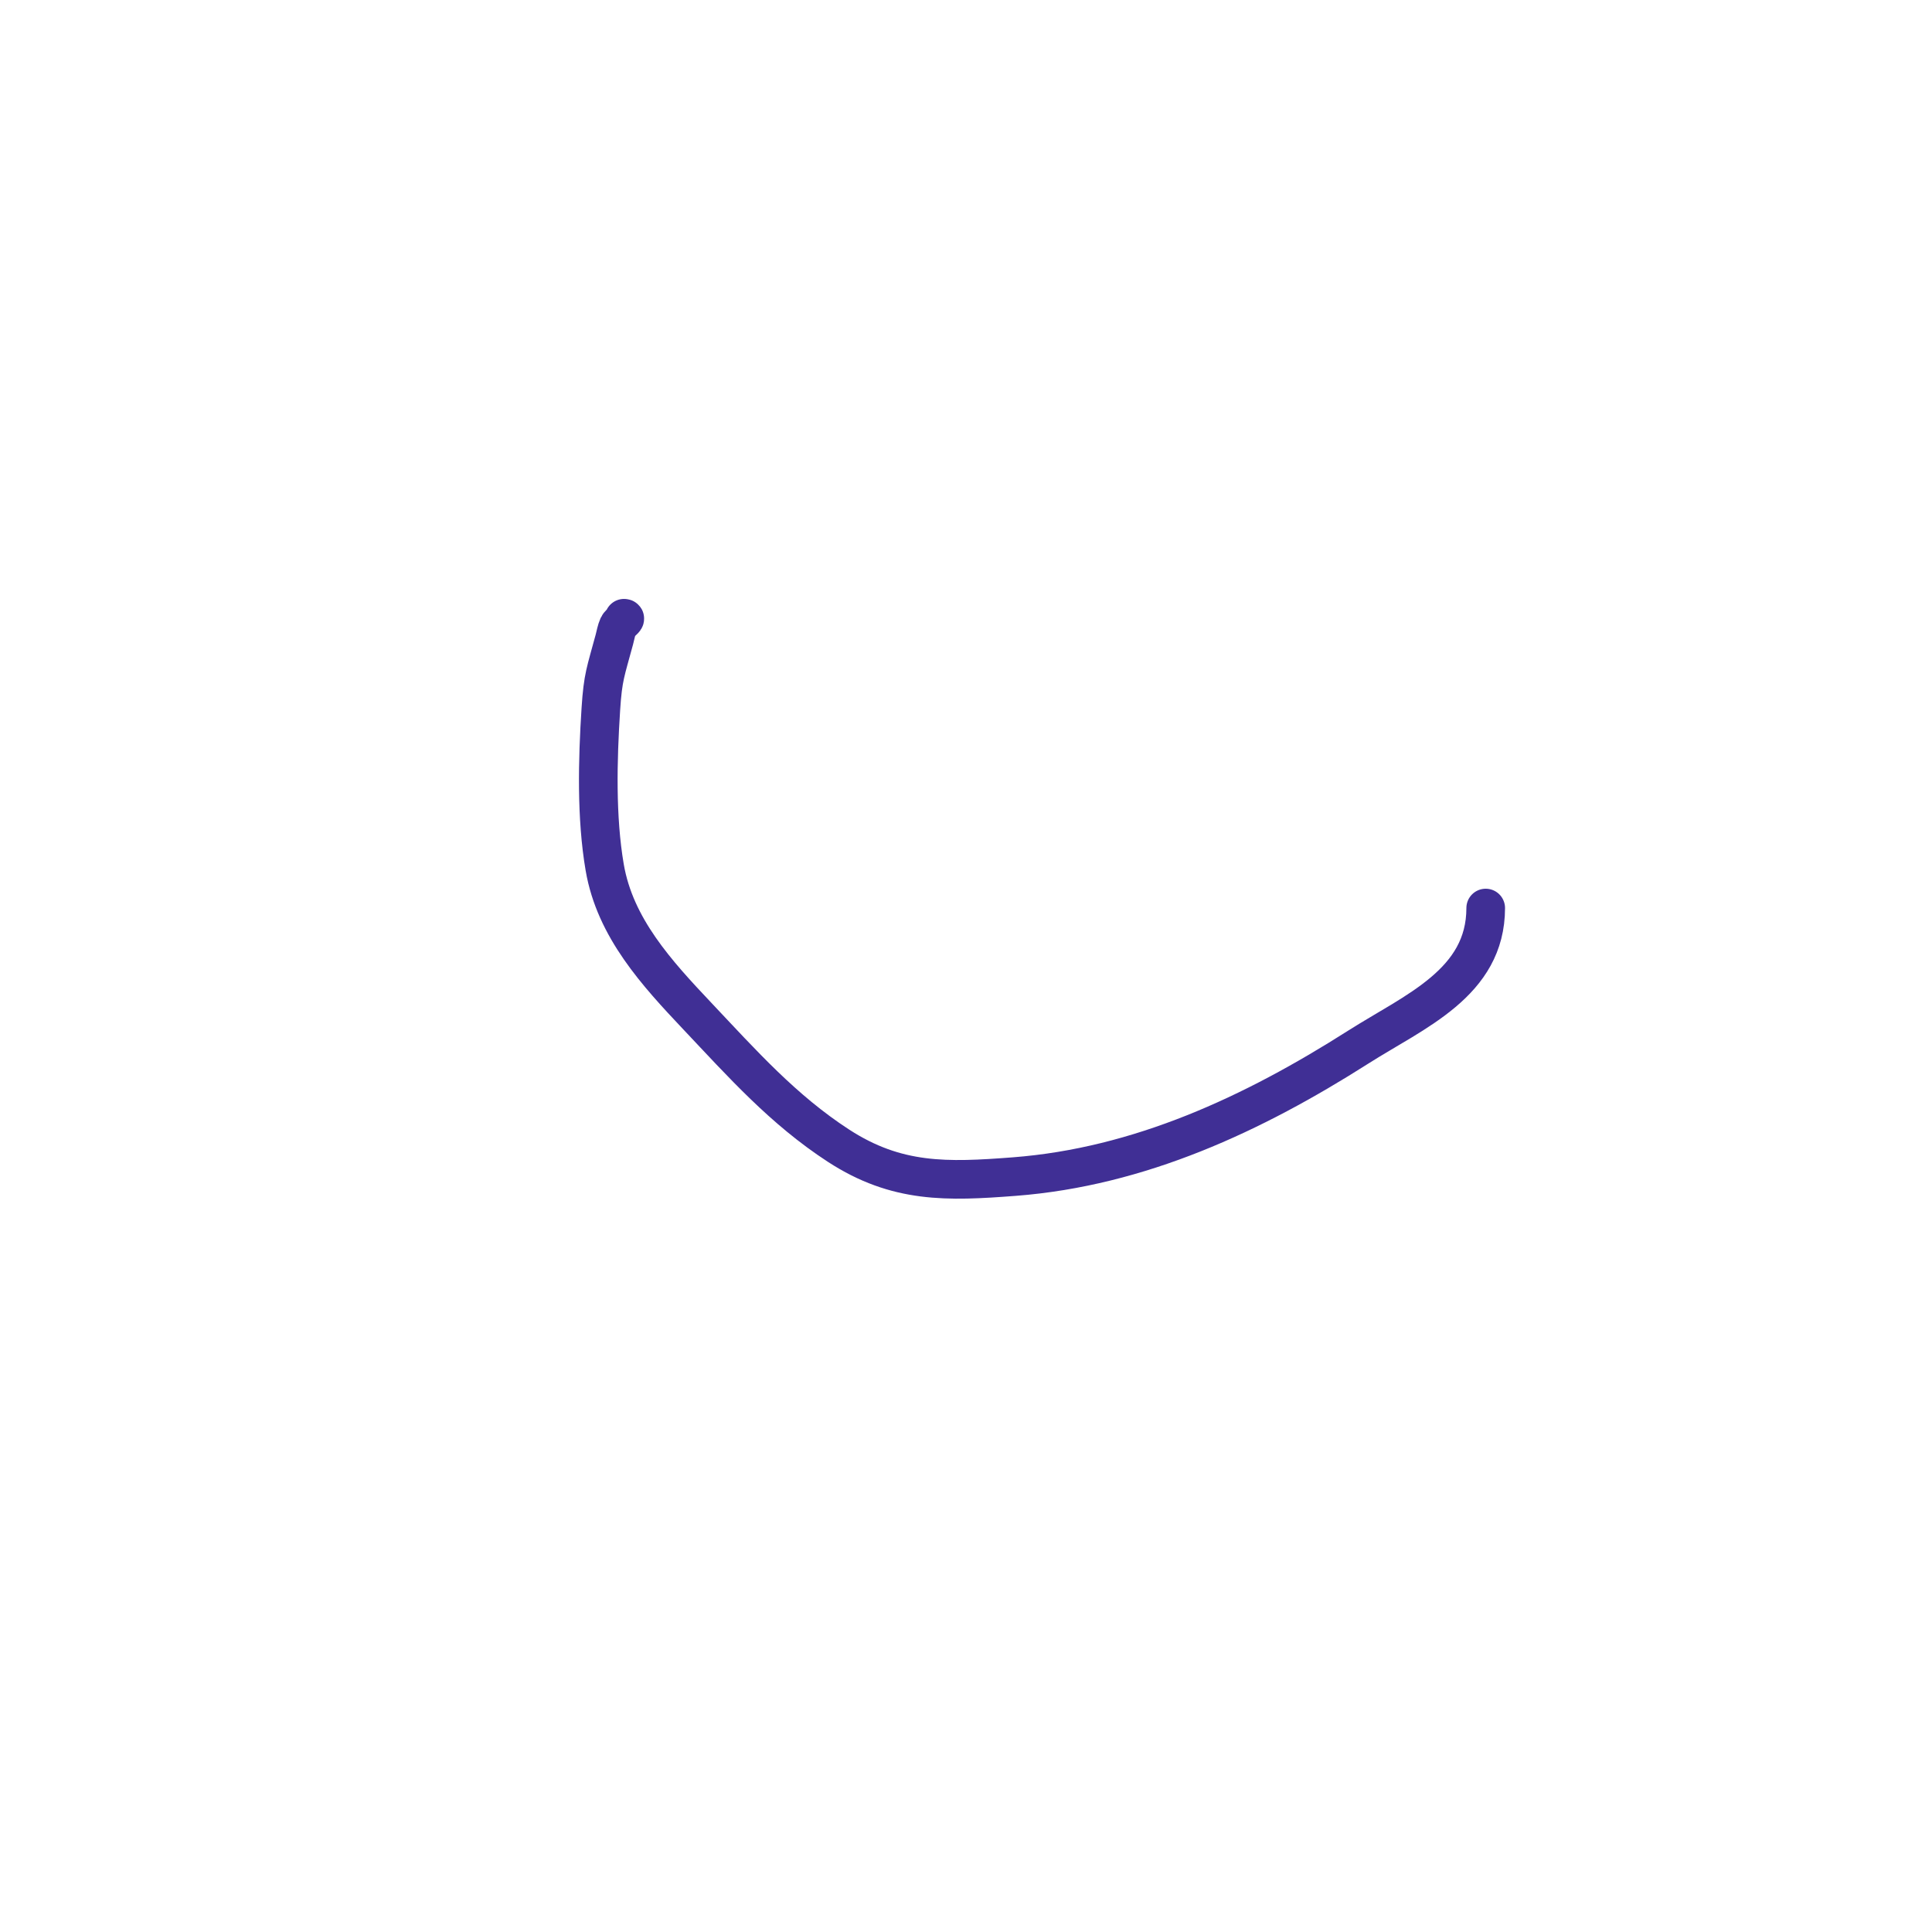
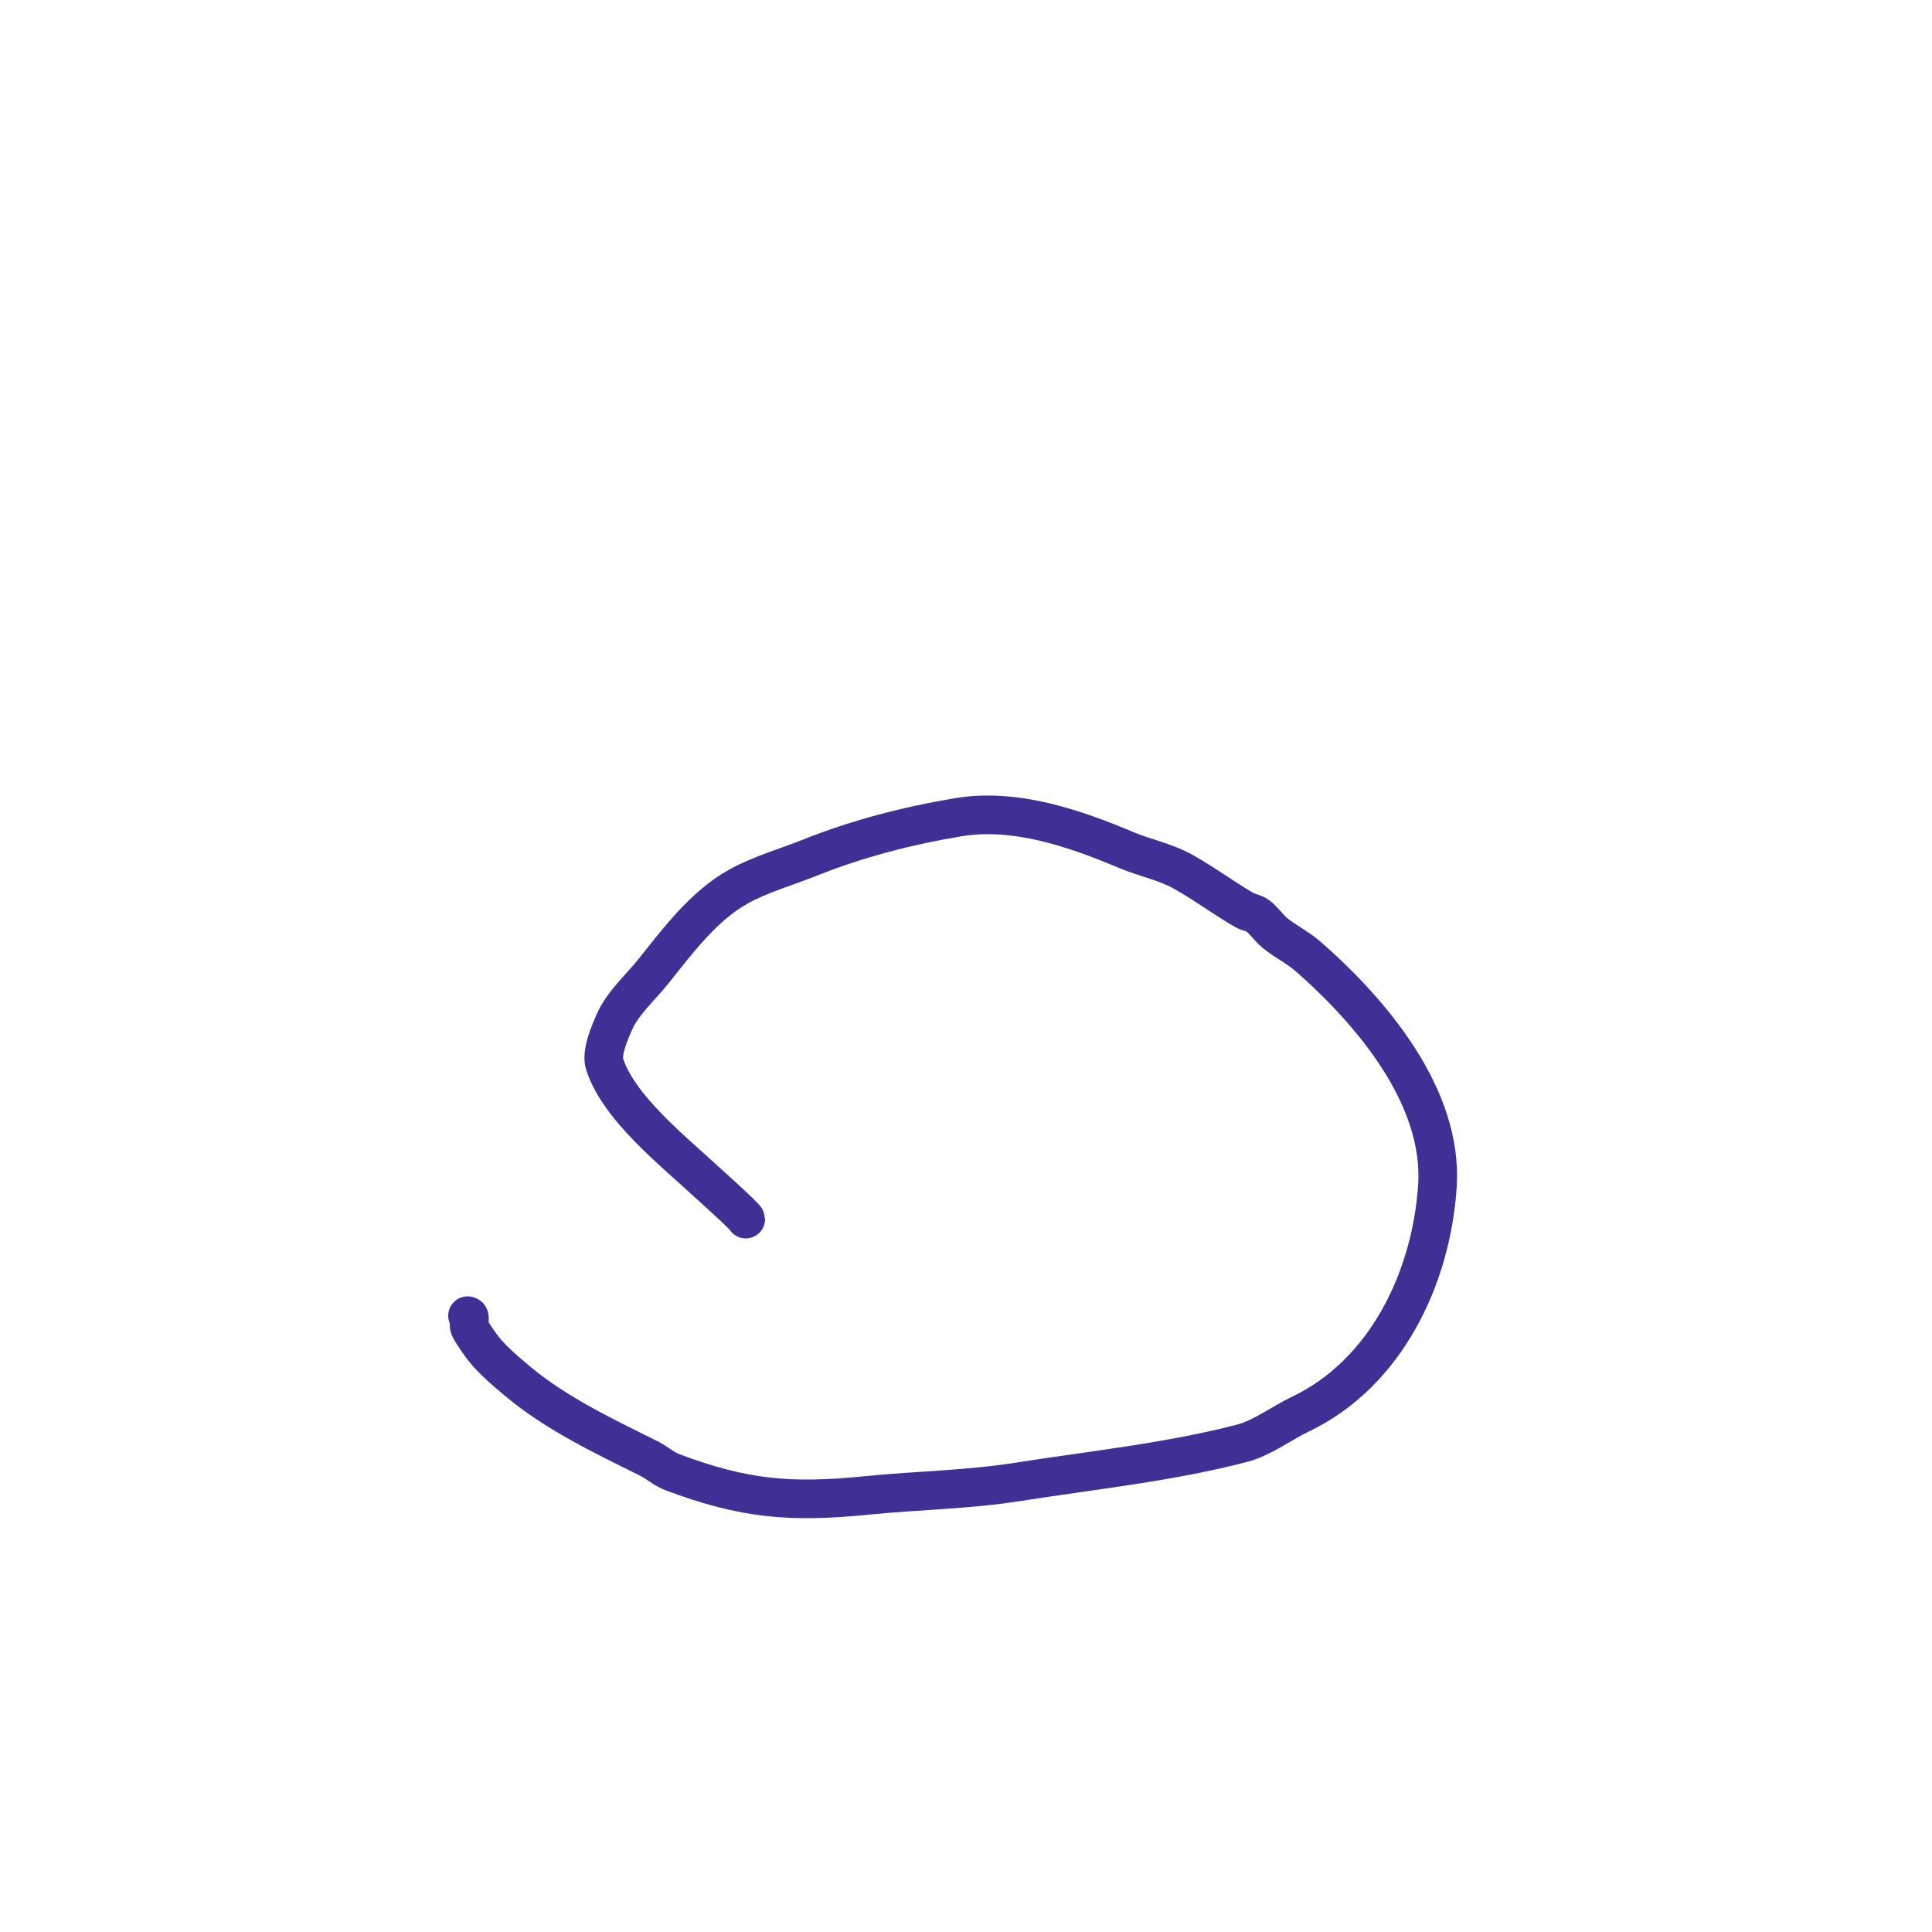
<svg xmlns="http://www.w3.org/2000/svg" version="1.1" width="1000" height="1000">
  <g fill="none" fill-rule="nonzero" stroke="#402f95" stroke-width="20" stroke-linecap="round" stroke-linejoin="round" stroke-miterlimit="10" stroke-dasharray="" stroke-dashoffset="0" font-family="none" font-weight="none" font-size="none" text-anchor="none" style="mix-blend-mode: normal">
-     <path d="M323,320c1.668,0 -2.31,2.481 -3,4c-1.004,2.209 -1.369,4.657 -2,7c-4.52,16.789 -5.918,19.23 -7,36c-1.696,26.283 -2.442,56.089 2,82c5.363,31.282 26.995,54.76 48,77c23.114,24.473 44.352,48.379 73,67c30.159,19.603 56.242,18.674 91,16c64.837,-4.987 123.574,-32.365 178,-67c29.181,-18.569 66,-33.209 66,-72" />
+     <path d="M242,681c2.028,0 0.247,4.117 1,6c0.924,2.309 3.955,6.433 5,8c4.866,7.3 13.221,14.351 20,20c20.329,16.941 44.674,28.337 68,40c4.142,2.071 7.664,5.374 12,7c37.304,13.989 61.174,15.983 101,12c26.041,-2.604 52.095,-2.91 78,-7c38.58,-6.092 78.185,-10.135 116,-20c10.306,-2.688 20.605,-10.526 30,-15c44.268,-21.08 67.819,-70.291 71,-118c3.092,-46.377 -34.178,-90.281 -67,-119c-5.22,-4.568 -11.609,-7.636 -17,-12c-3.298,-2.669 -5.606,-6.454 -9,-9c-2.031,-1.523 -4.803,-1.728 -7,-3c-10.841,-6.276 -21.001,-13.95 -32,-20c-9.189,-5.054 -19.433,-6.972 -29,-11c-26.259,-11.056 -57.298,-21.95 -87,-17c-26.243,4.374 -52.098,11.039 -77,21c-11.86,4.744 -25.7,8.644 -37,15c-17.986,10.117 -31.349,28.186 -44,44c-6.272,7.84 -15.911,16.458 -20,26c-2.16,5.041 -7.072,15.785 -5,22c7.597,22.791 35.574,44.818 53,61c0.109,0.102 20,17.926 20,19" />
  </g>
</svg>
